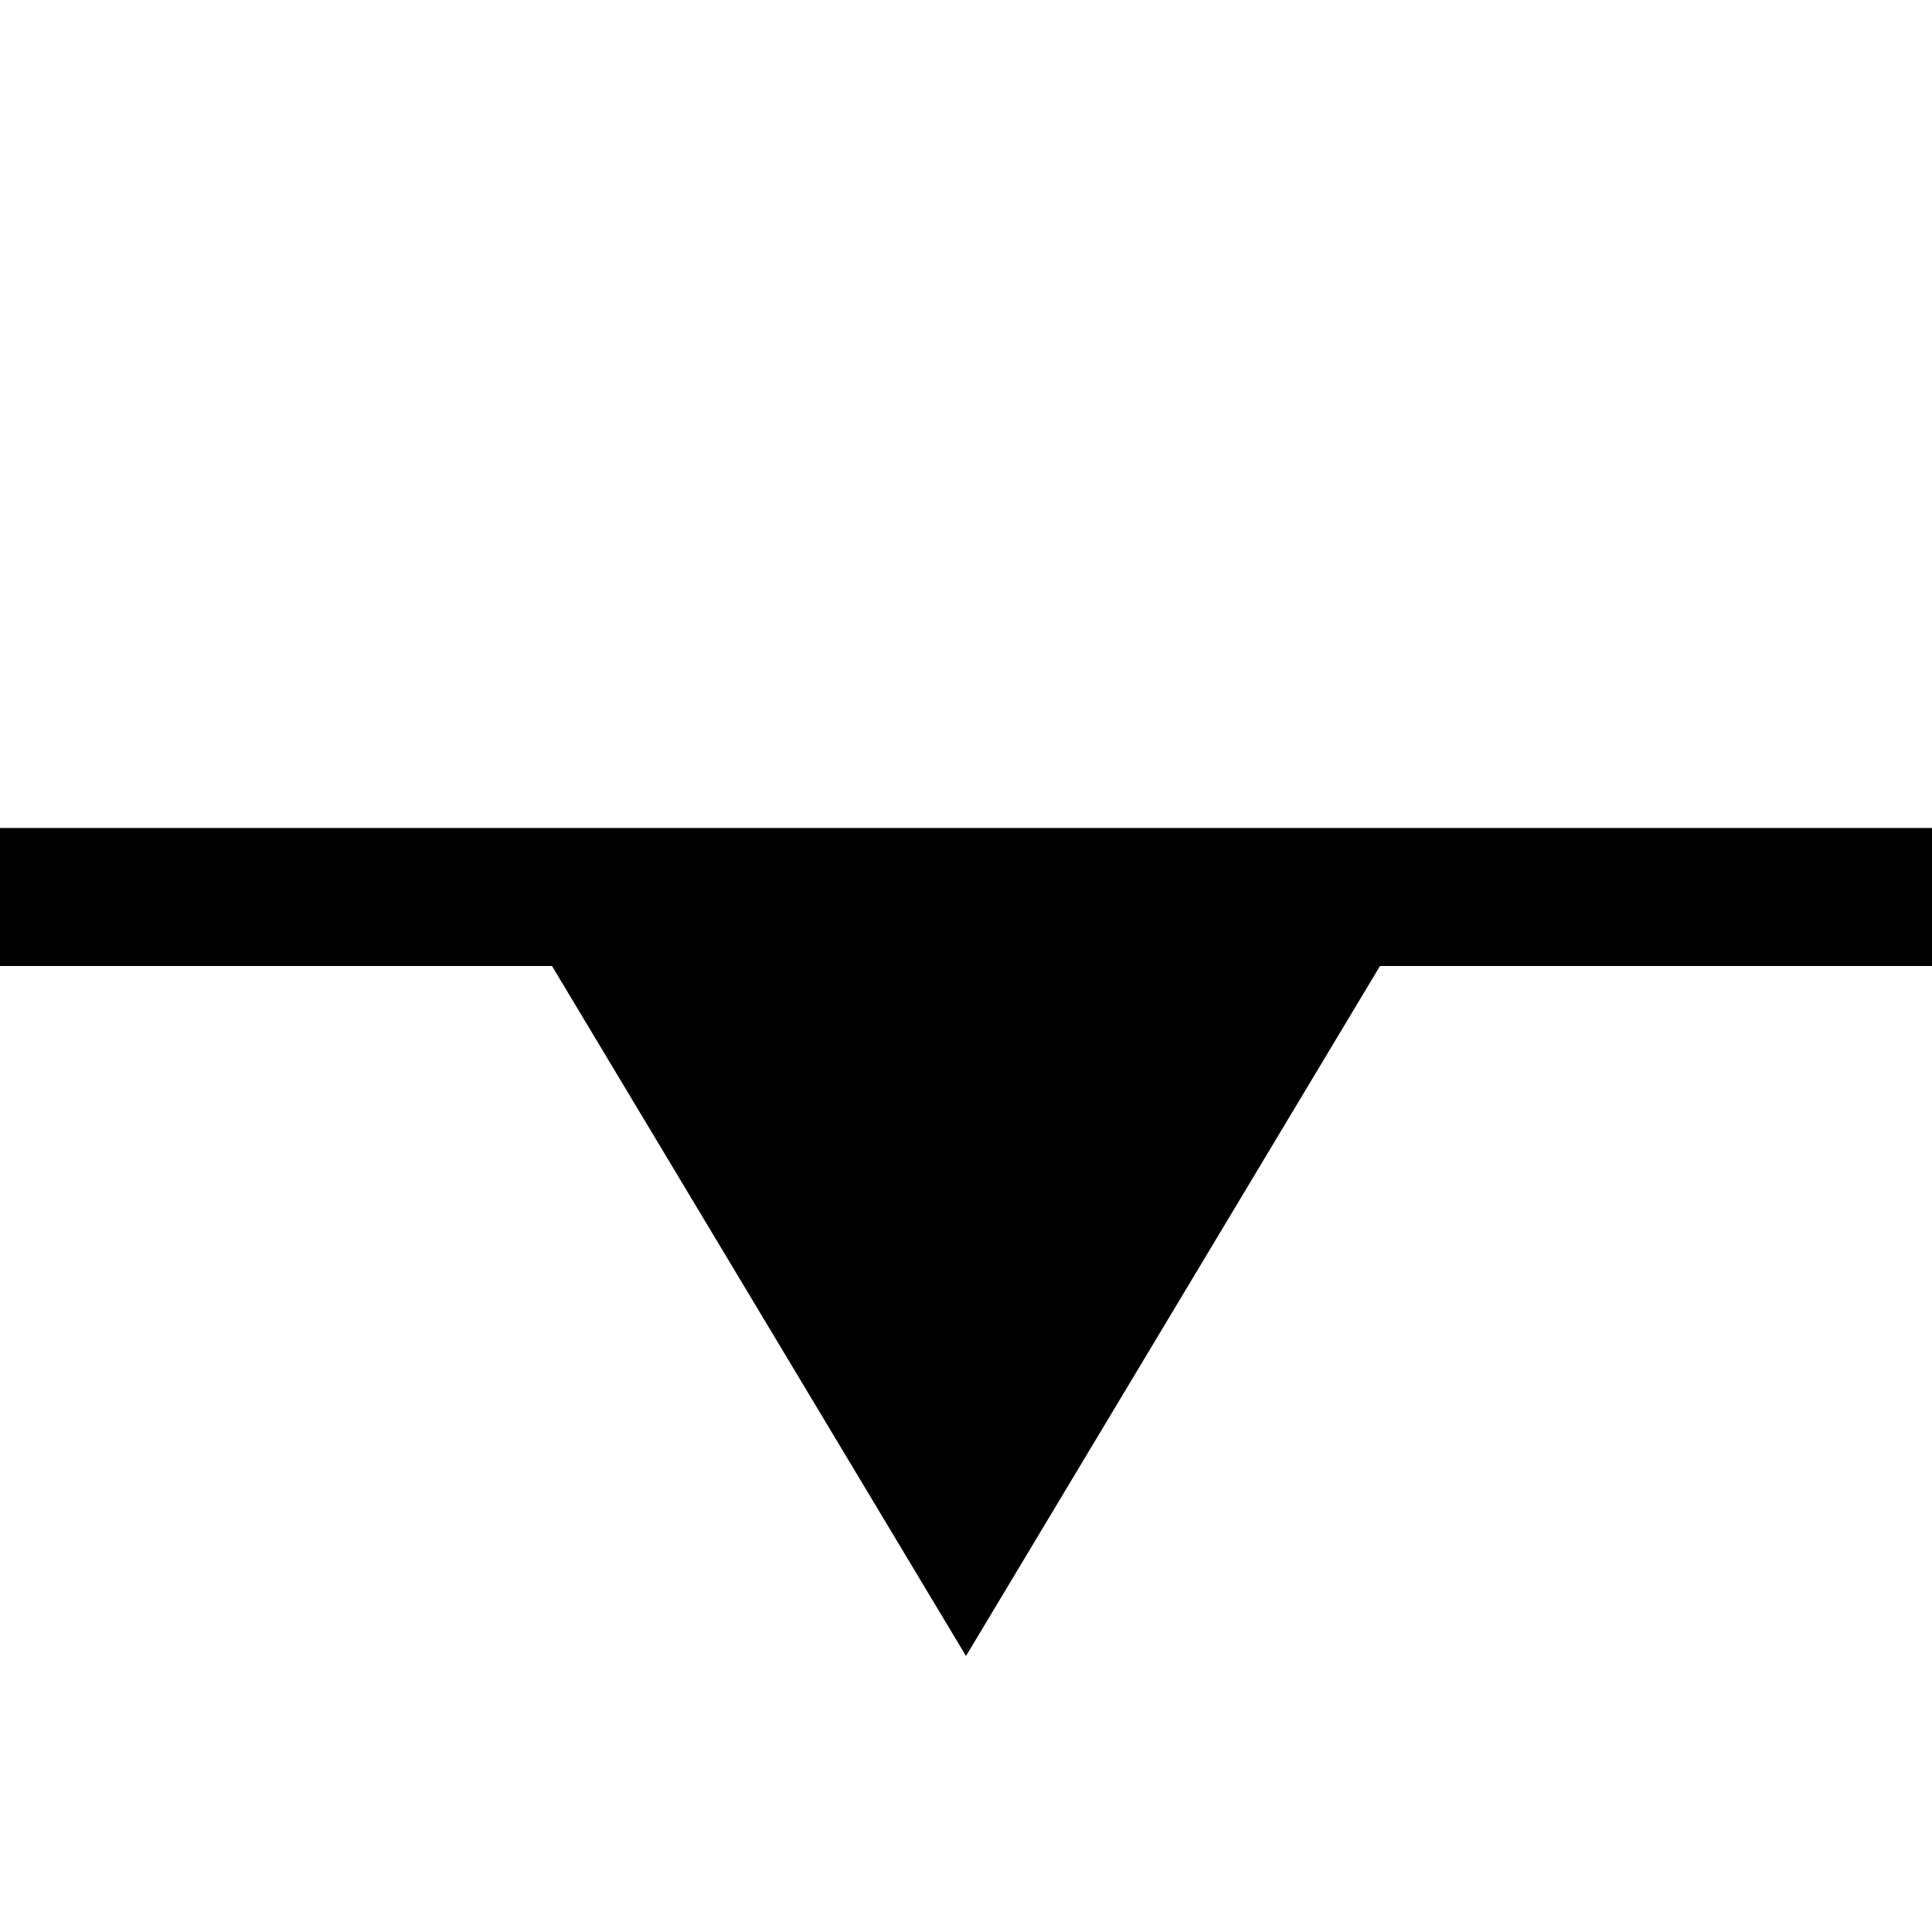
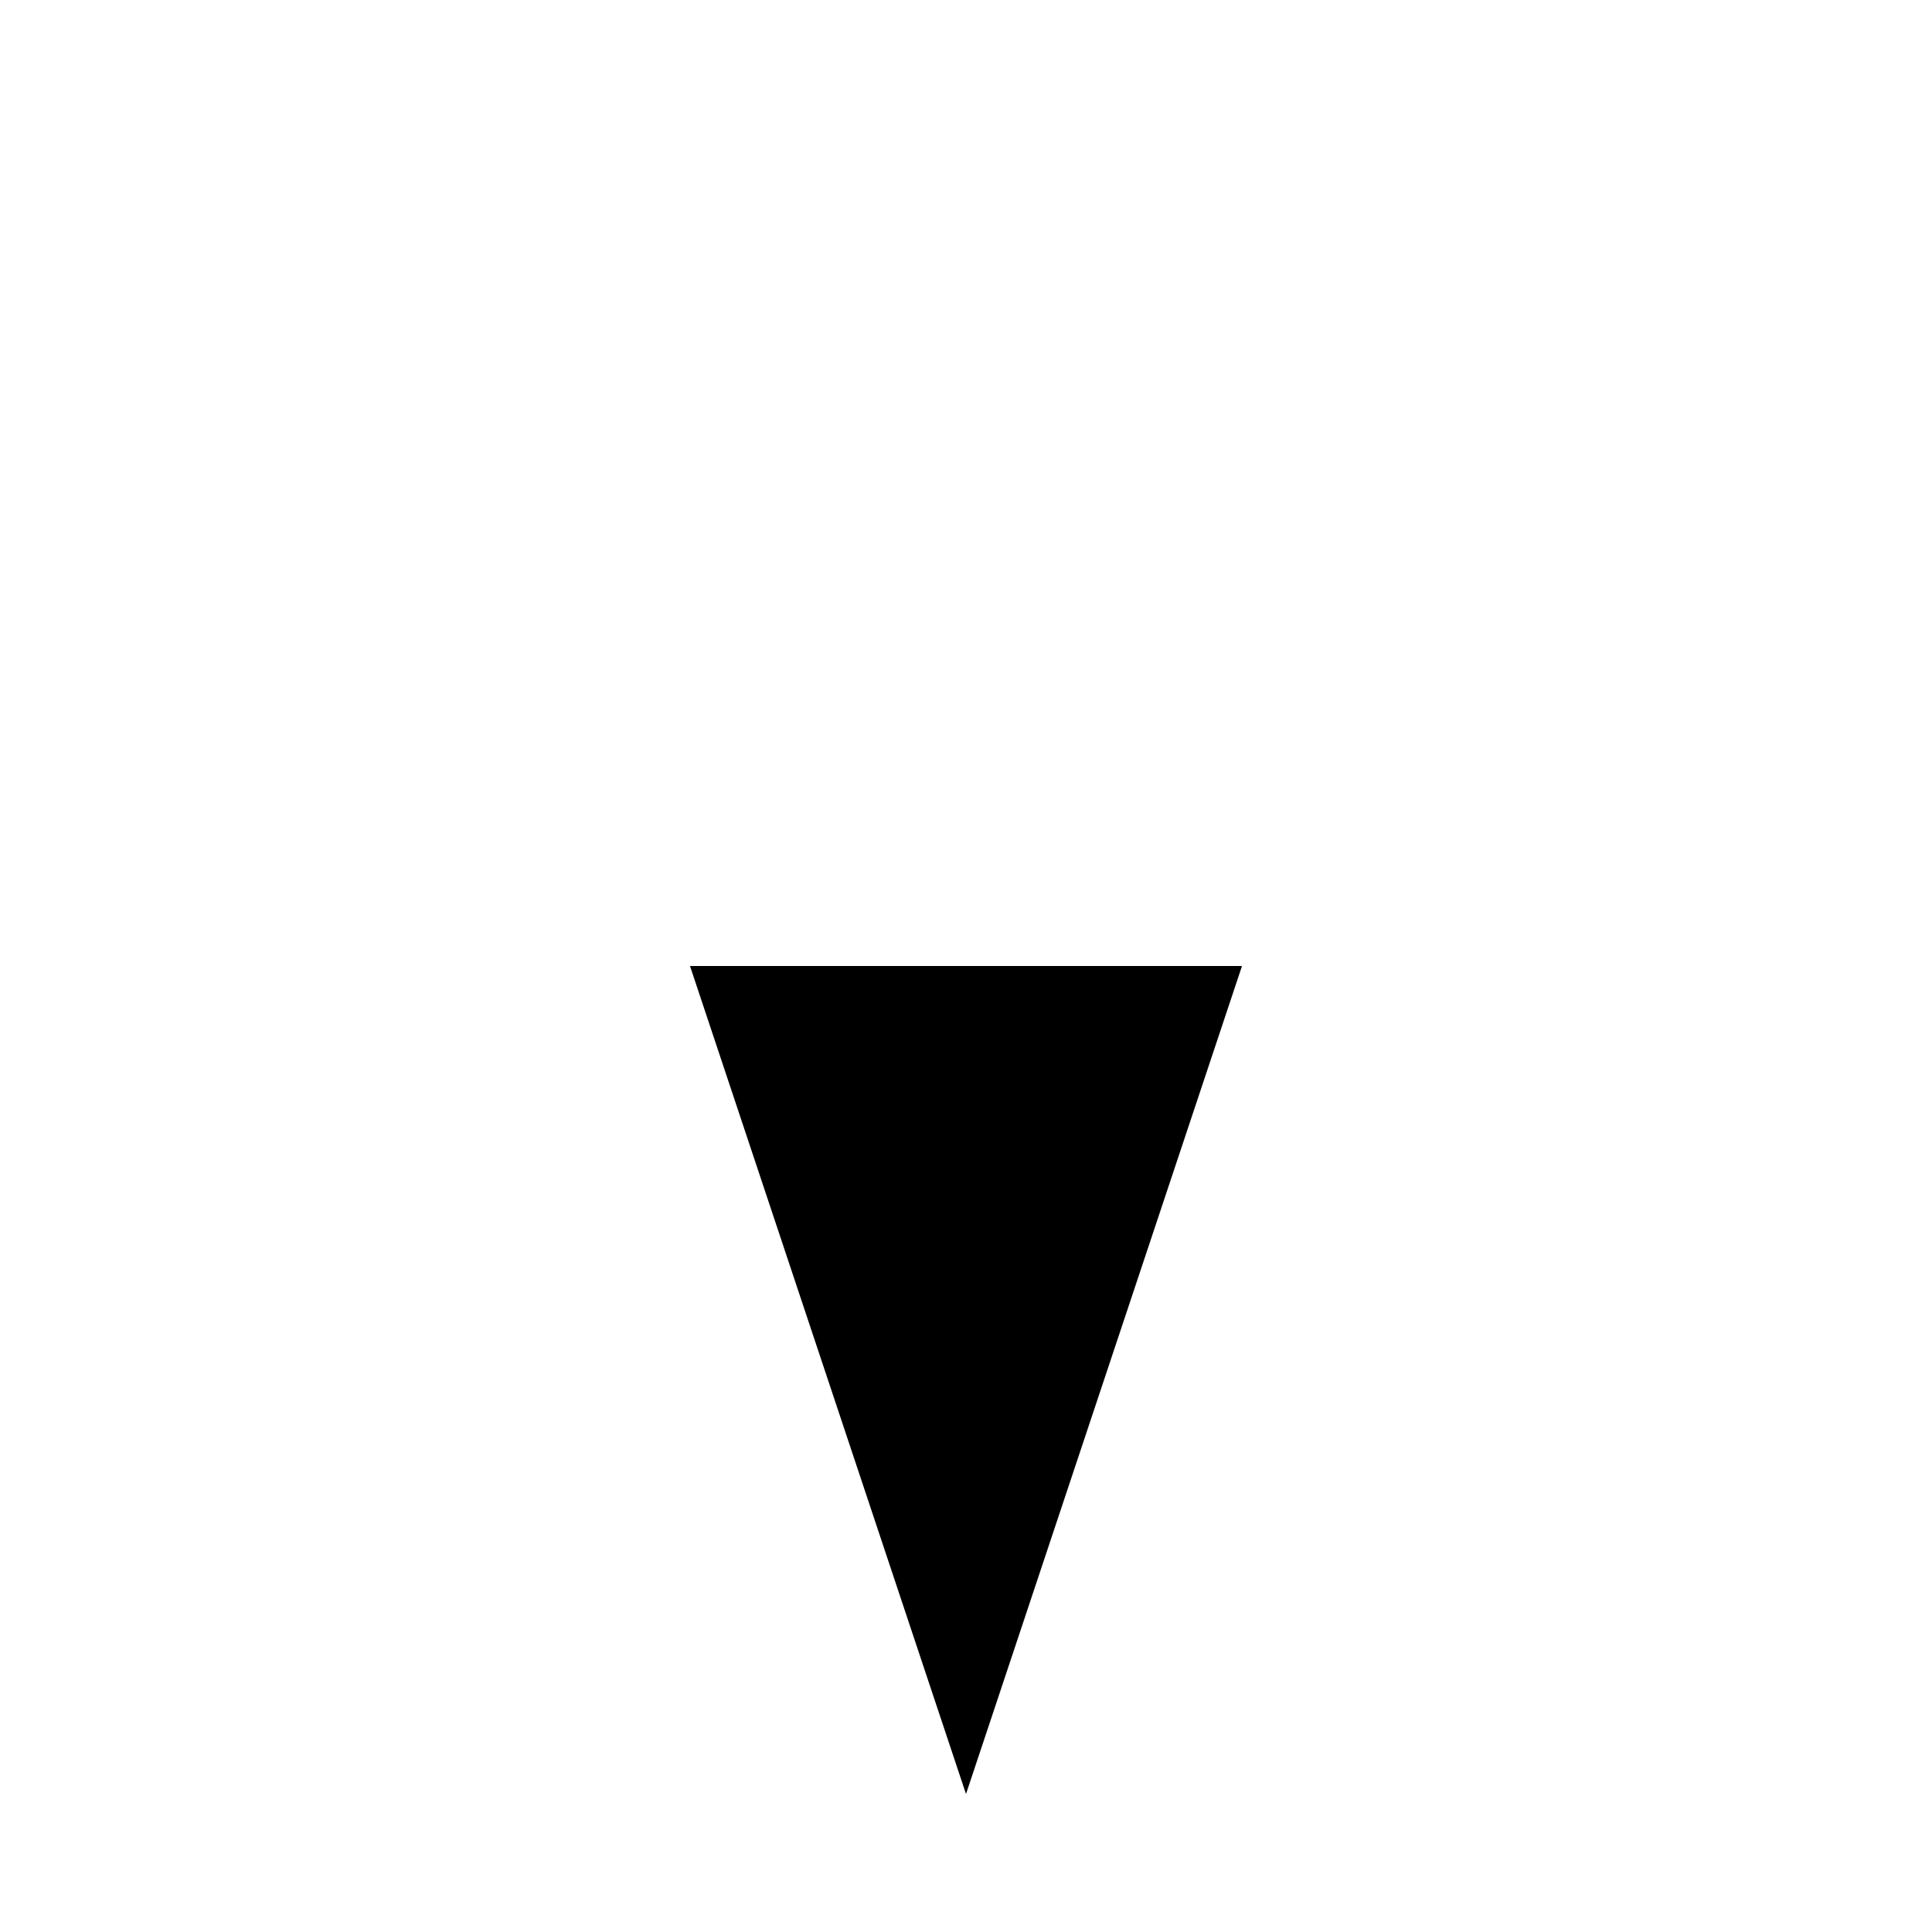
<svg xmlns="http://www.w3.org/2000/svg" version="1.1" width="100%" height="100%" viewBox="0 0 14 14" id="svg2">
  <defs id="defs6" />
  <rect width="14" height="14" x="0" y="0" id="canvas" style="fill:none;stroke:none;visibility:hidden" />
-   <path d="M 14,6 14,7 10,7 7,12 4,7 0,7 0,6 Z" id="cliff-line" style="fill:#000000;fill-opacity:1;stroke:none" />
+   <path d="M 9,7 7,13 5,7 Z" id="cliff-line" style="fill:#000000;fill-opacity:1;stroke:none" />
</svg>
